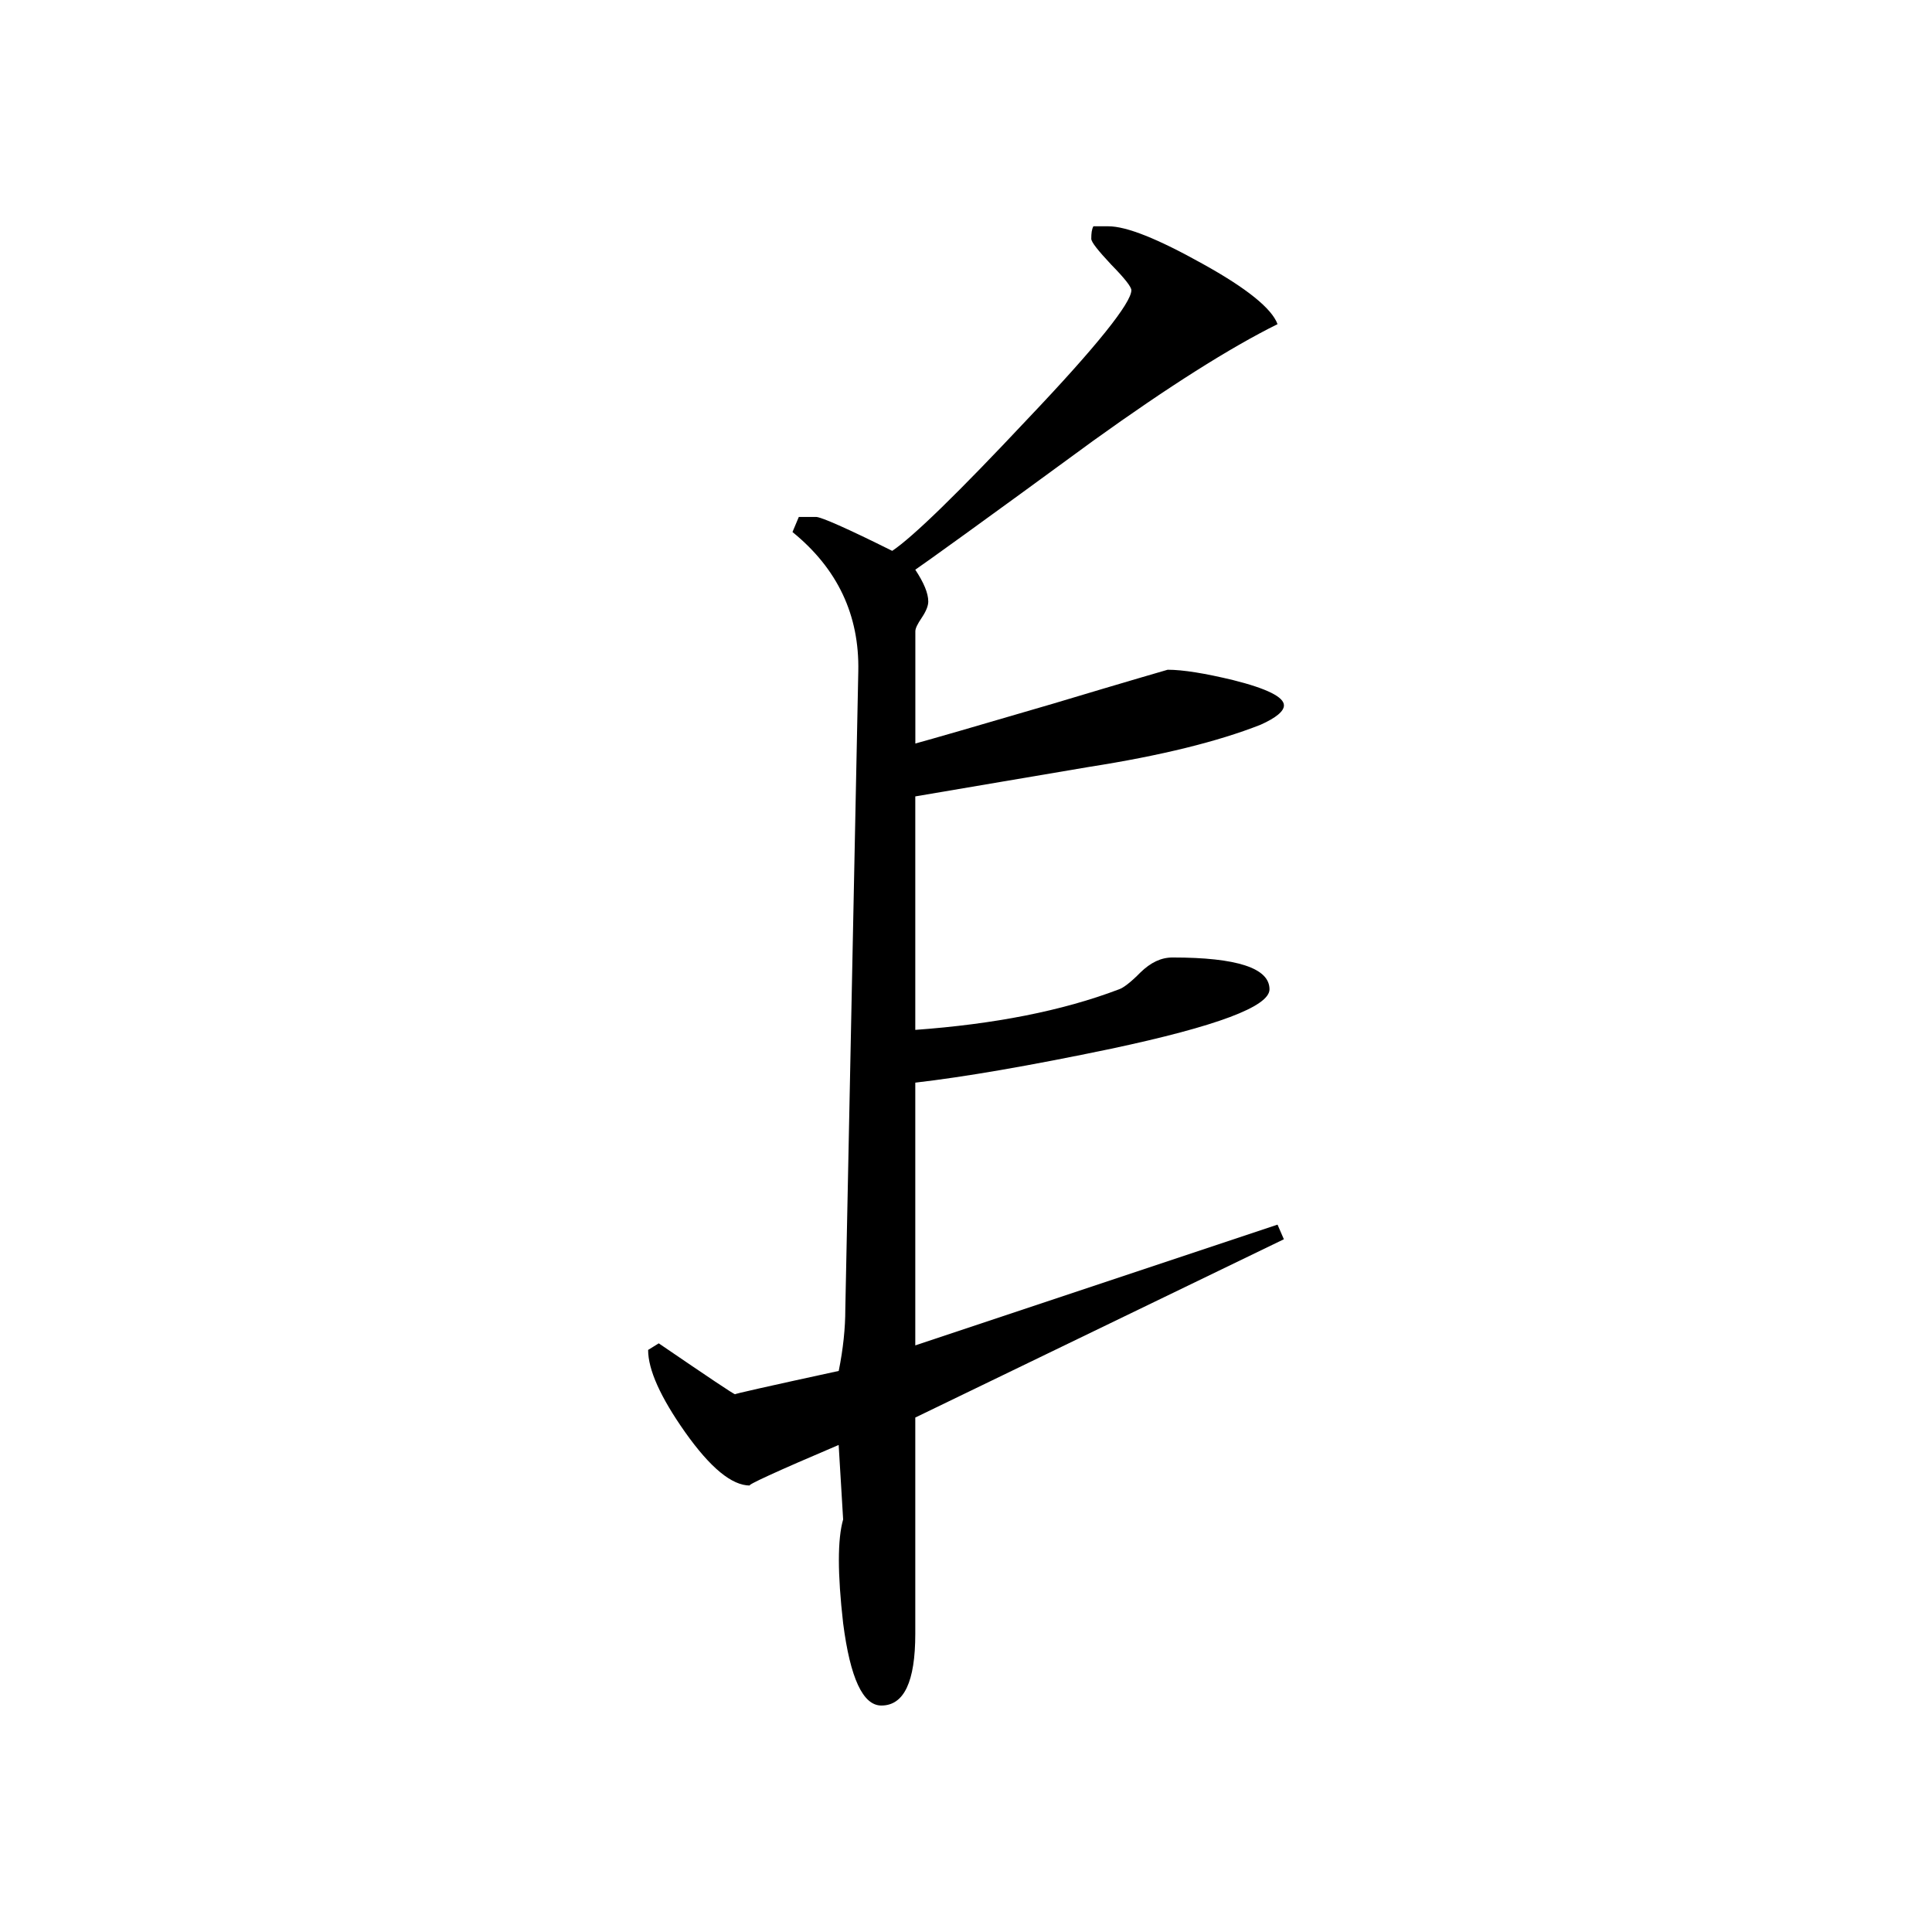
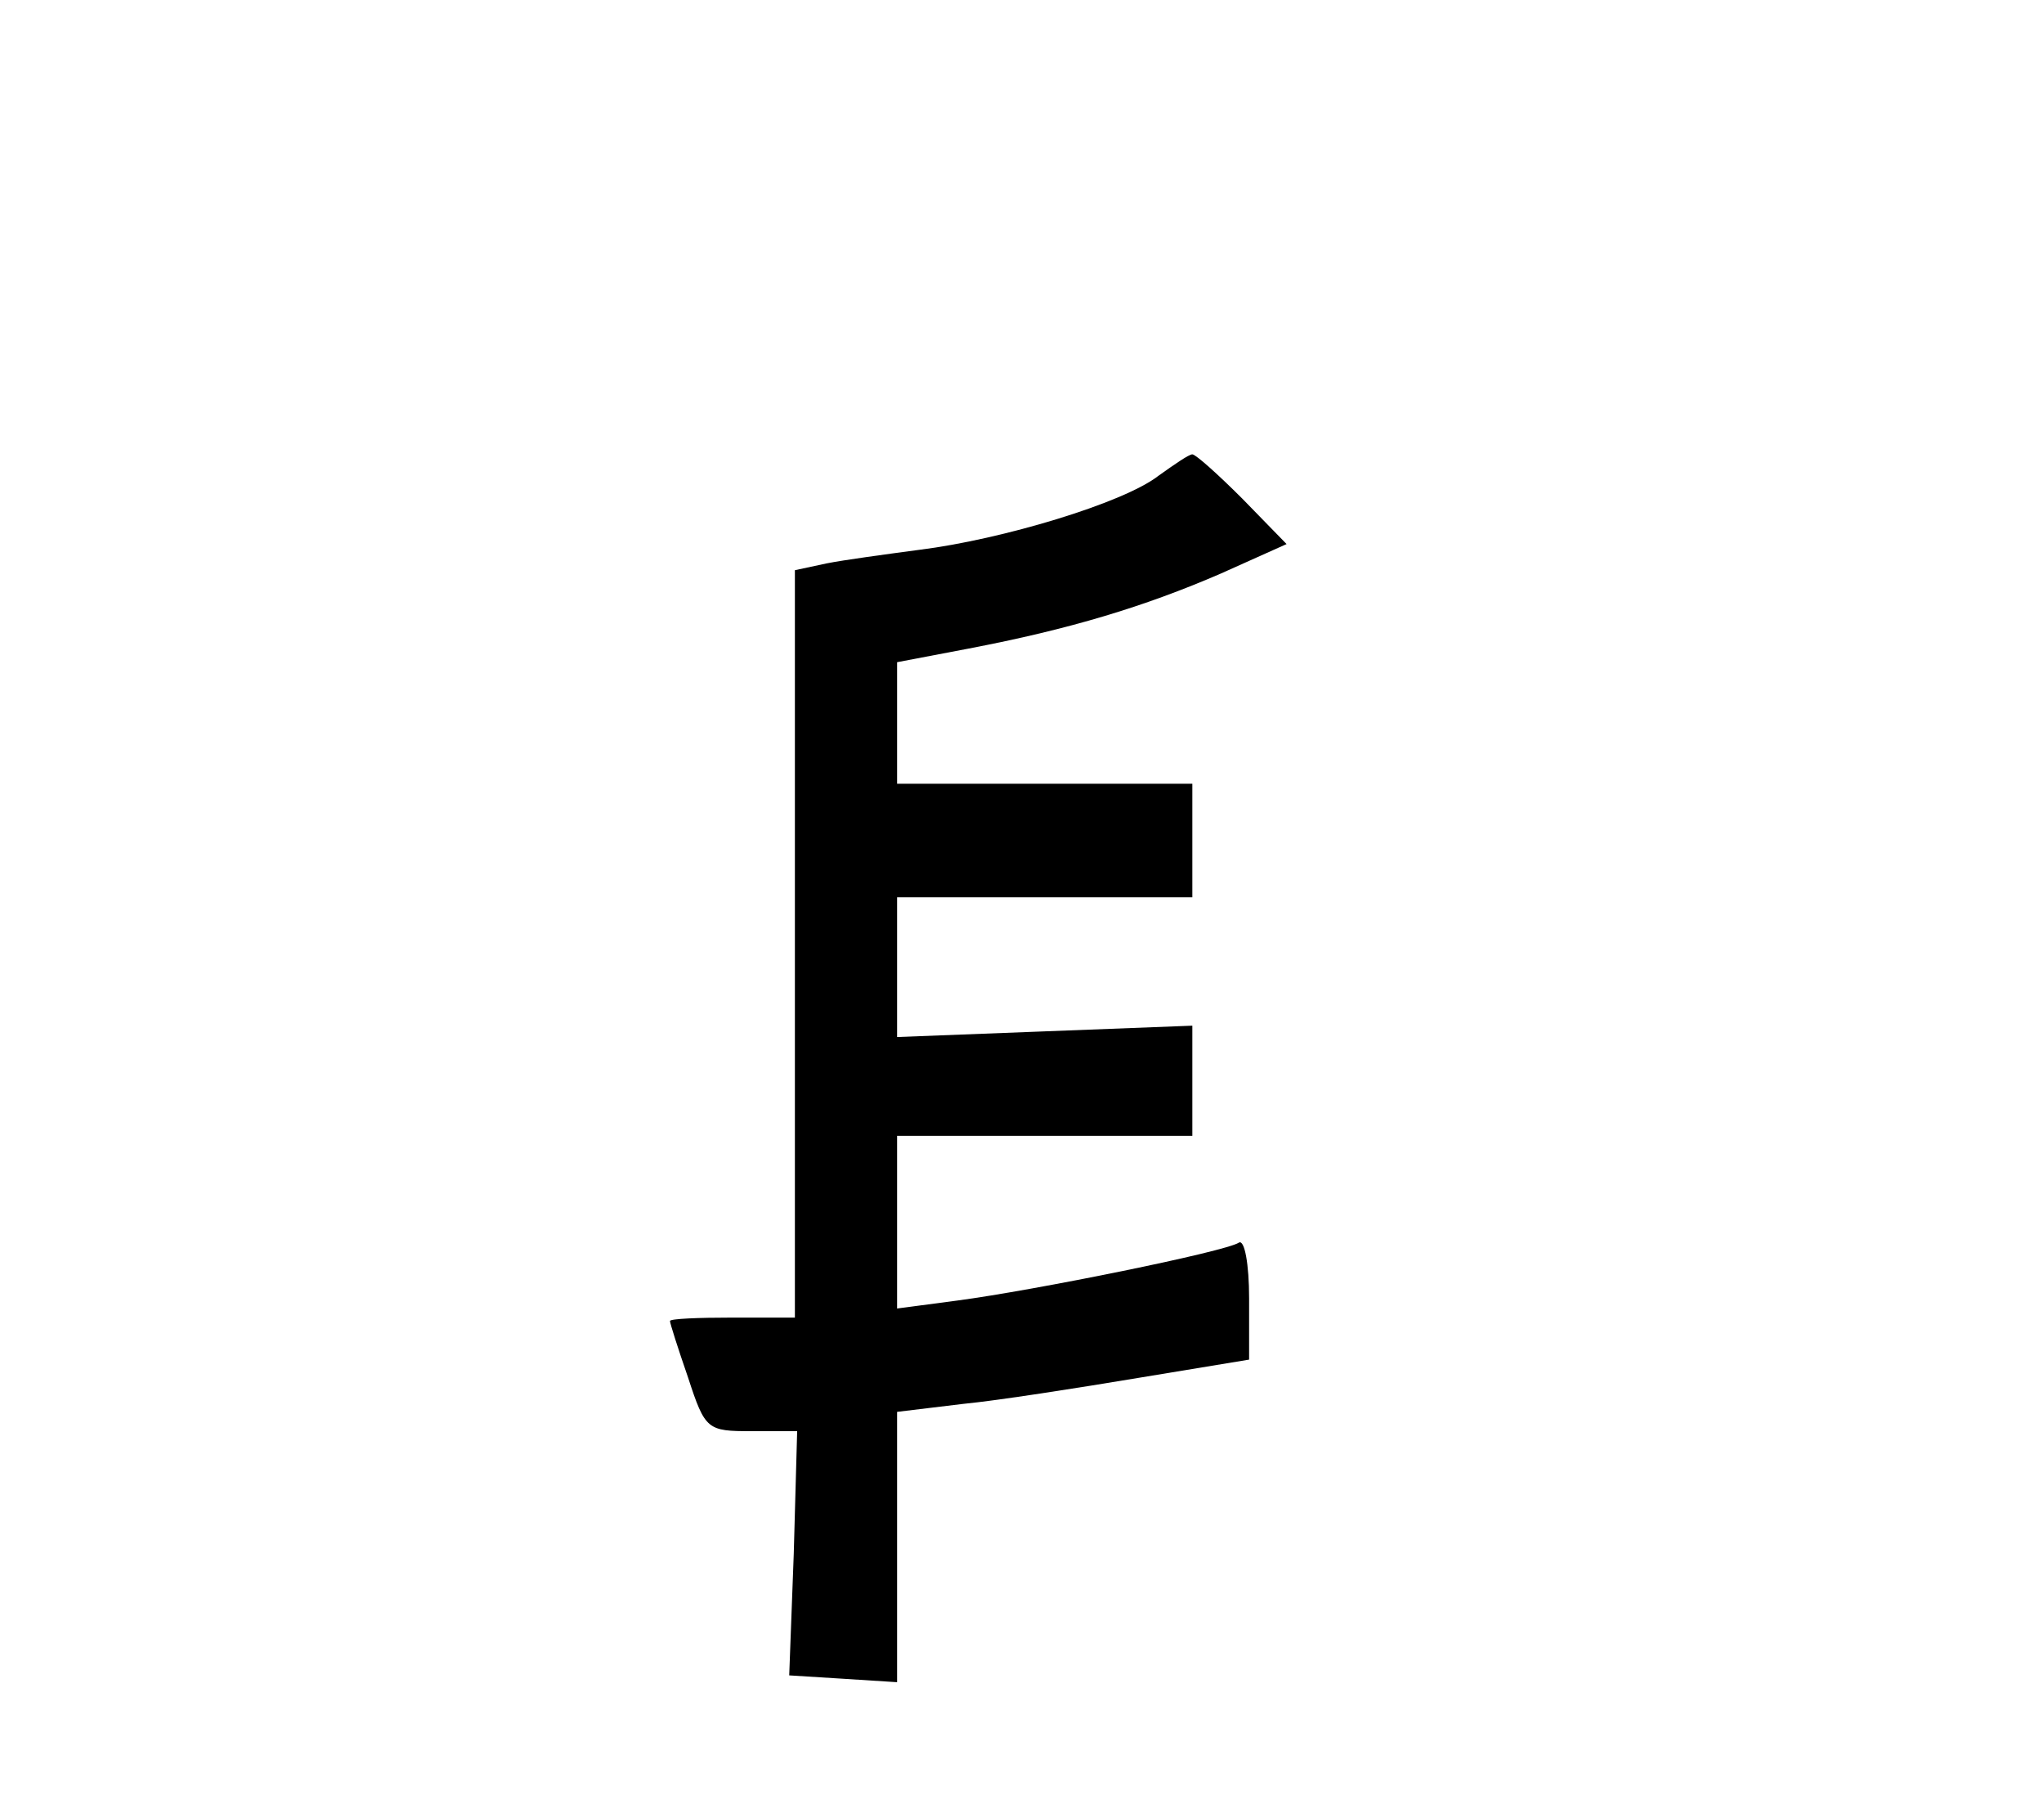
- <svg xmlns="http://www.w3.org/2000/svg" viewBox="4 4 32 32">
-   <path d="m25.266 15.684c0 .094-.125.203-.387.32-.703.277-1.648.512-2.844.699-.957.16-1.922.328-2.875.488v3.867c1.297-.094 2.43-.312 3.375-.672.07-.023.195-.117.352-.277.172-.168.344-.25.535-.25 1.066 0 1.605.176 1.605.527 0 .285-.875.613-2.621.984-1.363.285-2.441.469-3.246.562v4.352l6-2 .105.242-6.105 2.953v3.582c0 .797-.188 1.188-.562 1.188-.305 0-.516-.453-.633-1.363-.094-.824-.094-1.391 0-1.719l-.074-1.234c-1.047.445-1.535.672-1.469.672-.301 0-.656-.293-1.074-.883-.41-.582-.613-1.035-.613-1.363l.176-.109c.824.562 1.242.844 1.266.844-.047 0 .527-.129 1.715-.387.074-.367.109-.711.109-1.02l.215-10.566c.02-.934-.344-1.703-1.09-2.309l.105-.25h.285c.082 0 .512.188 1.262.562.348-.234 1.098-.965 2.242-2.184 1.148-1.207 1.719-1.926 1.719-2.133 0-.055-.109-.195-.332-.422-.219-.234-.332-.375-.332-.43 0-.094.008-.156.035-.207h.246c.305 0 .82.207 1.562.621.734.406 1.148.742 1.242 1-.789.391-1.812 1.039-3.051 1.93-1.824 1.336-2.809 2.043-2.949 2.137.141.215.215.387.215.527 0 .07-.035.16-.109.27-.066.098-.105.172-.105.223v1.859c.258-.07 1.016-.289 2.281-.66 1.262-.379 1.898-.562 1.898-.562.254 0 .617.059 1.086.172.562.141.84.281.84.418zm0 0" />
+ <svg xmlns="http://www.w3.org/2000/svg" version="1.0" viewBox="-30 -30 180 160" preserveAspectRatio="xMidYMid meet">
+   <g transform="translate(0,132) scale(0.1,-0.1)" fill="#000000" stroke="none">
+     <path d="M720 1201 c-31 -24 -138 -56 -210 -65 -30 -4 -67 -9 -82 -12 l-28 -6 0 -329 0 -329 -55 0 c-30 0 -55 -1 -55 -3 0 -2 7 -24 16 -50 15 -46 17 -47 56 -47 l40 0 -3 -108 -4 -107 48 -3 47 -3 0 119 0 119 58 7 c31 3 101 14 155 23 l97 16 0 54 c0 30 -4 52 -9 49 -12 -8 -180 -42 -248 -51 l-53 -7 0 76 0 76 130 0 130 0 0 48 0 49 -130 -5 -130 -5 0 62 0 61 130 0 130 0 0 50 0 50 -130 0 -130 0 0 54 0 53 63 12 c89 17 155 37 222 66 l58 26 -39 40 c-21 21 -41 39 -44 39 -3 0 -16 -9 -30 -19z" />
+   </g>
</svg>
